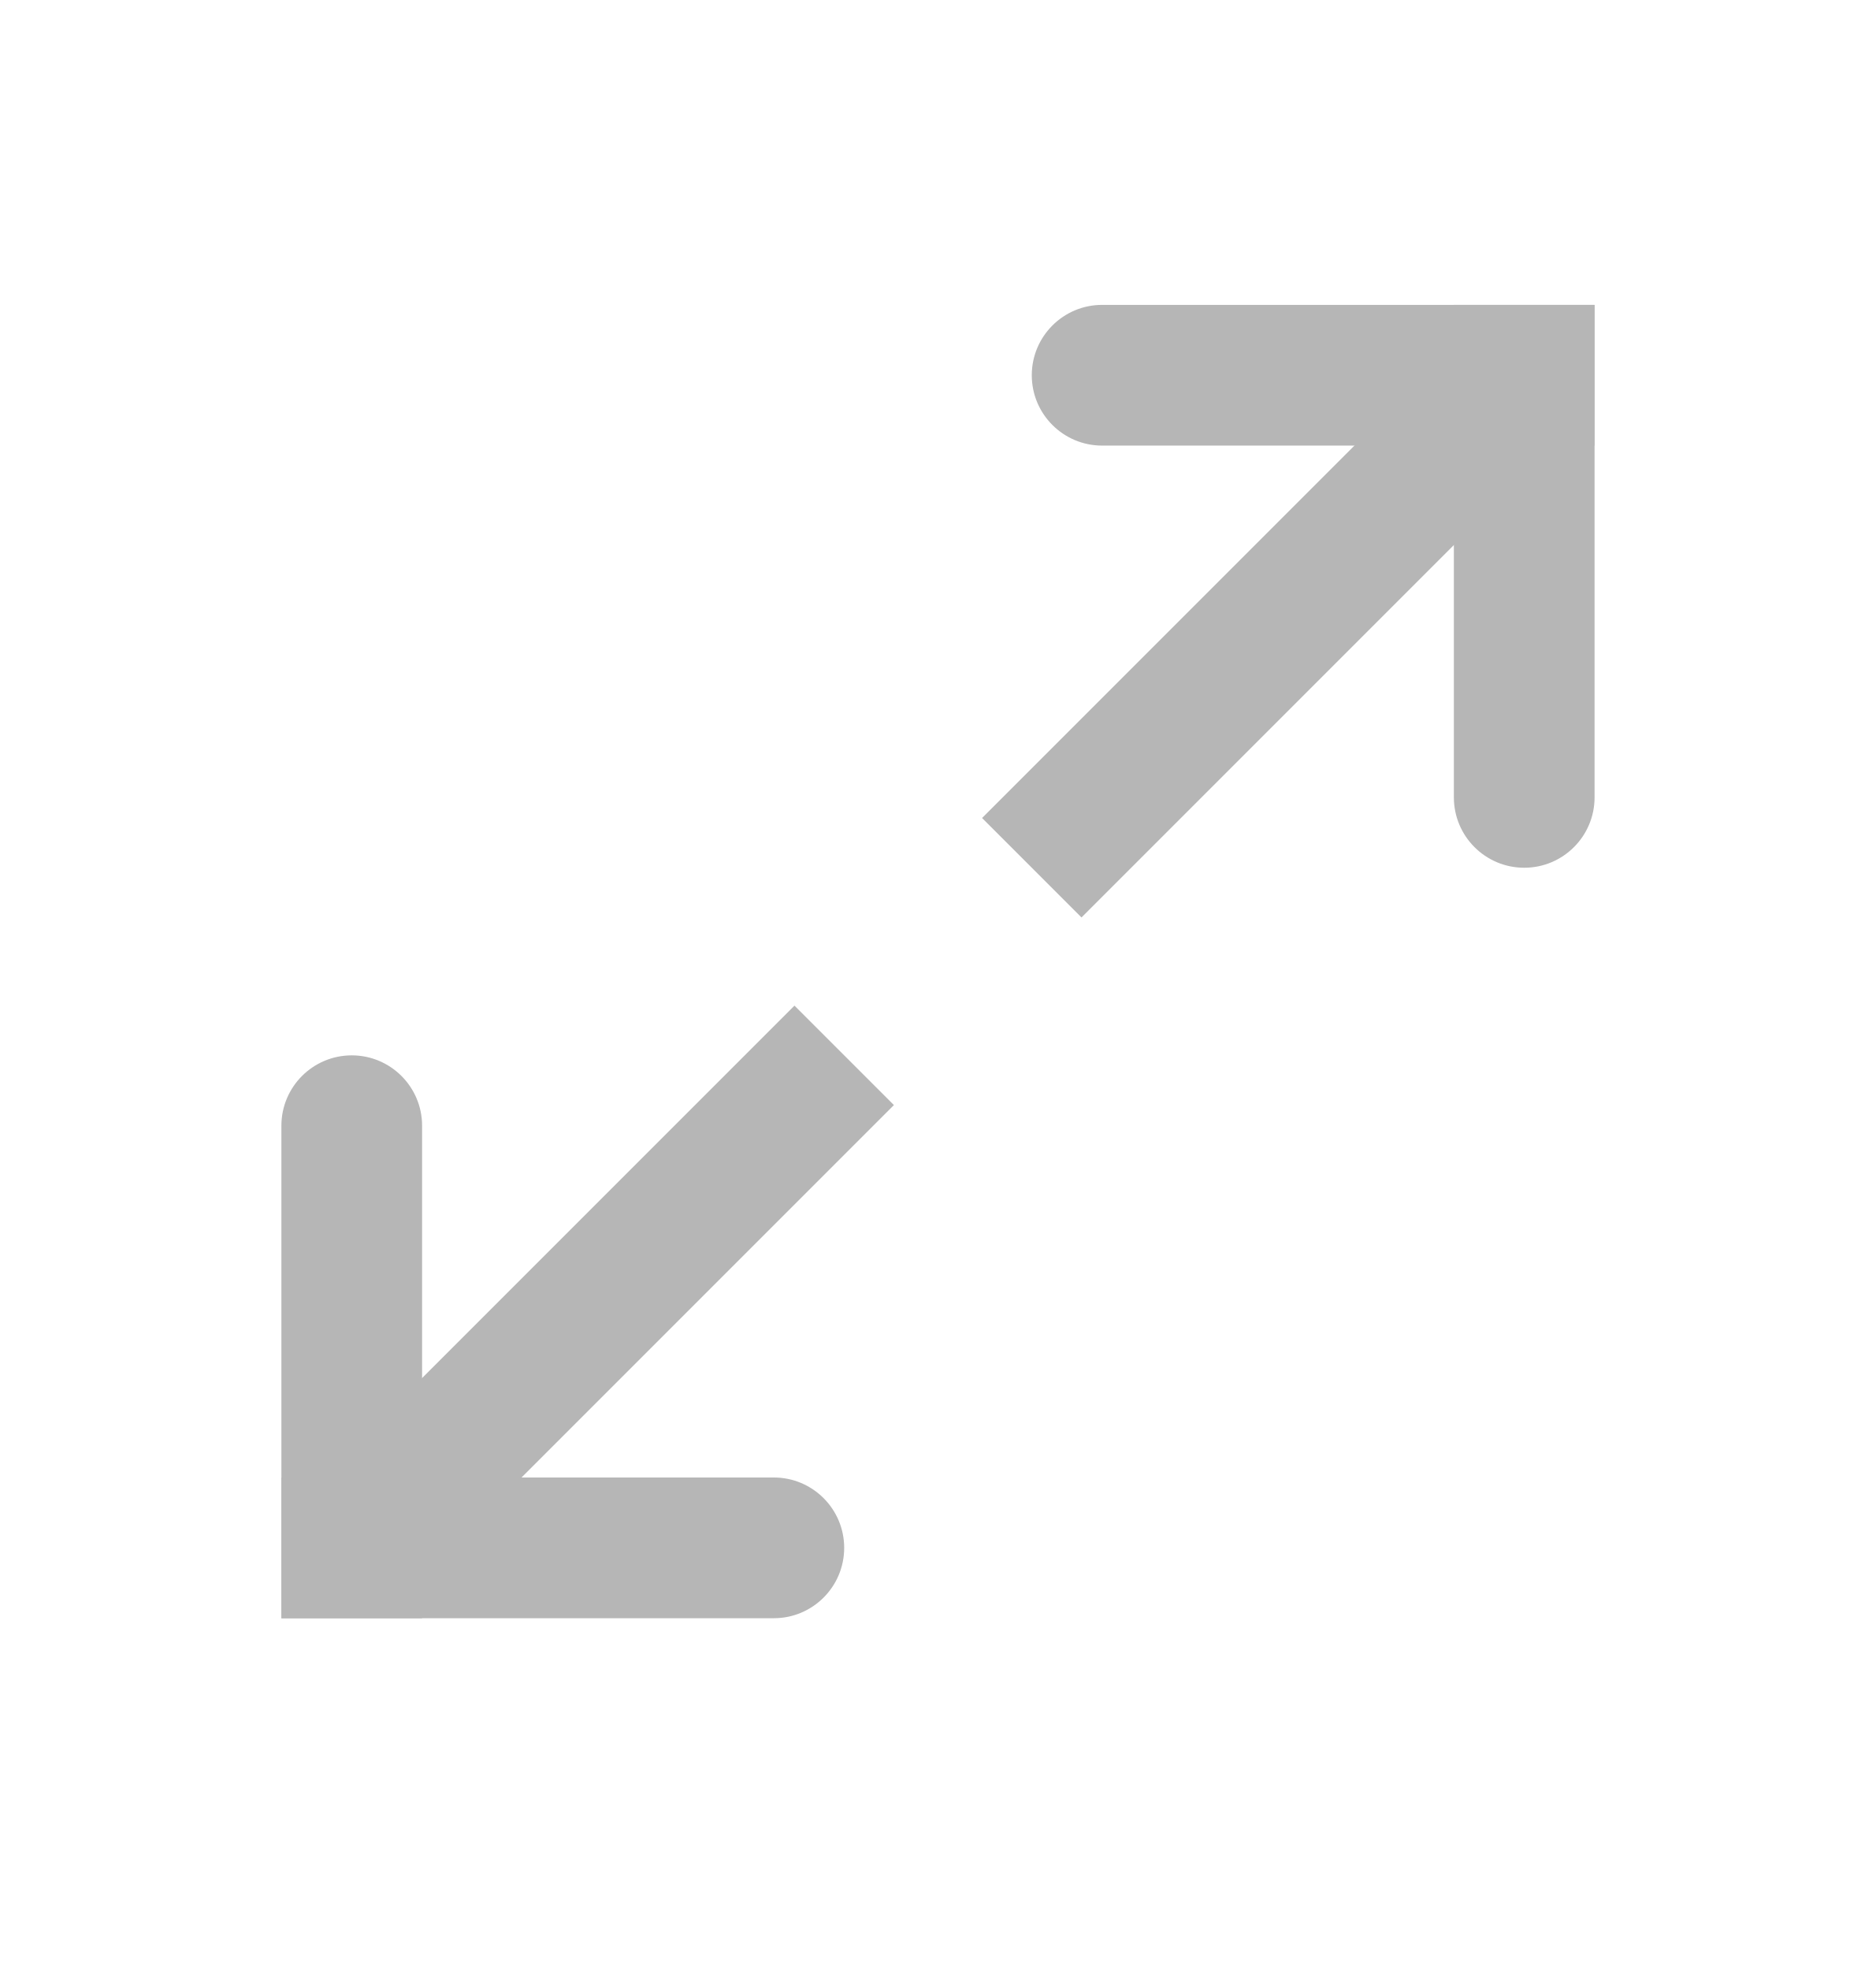
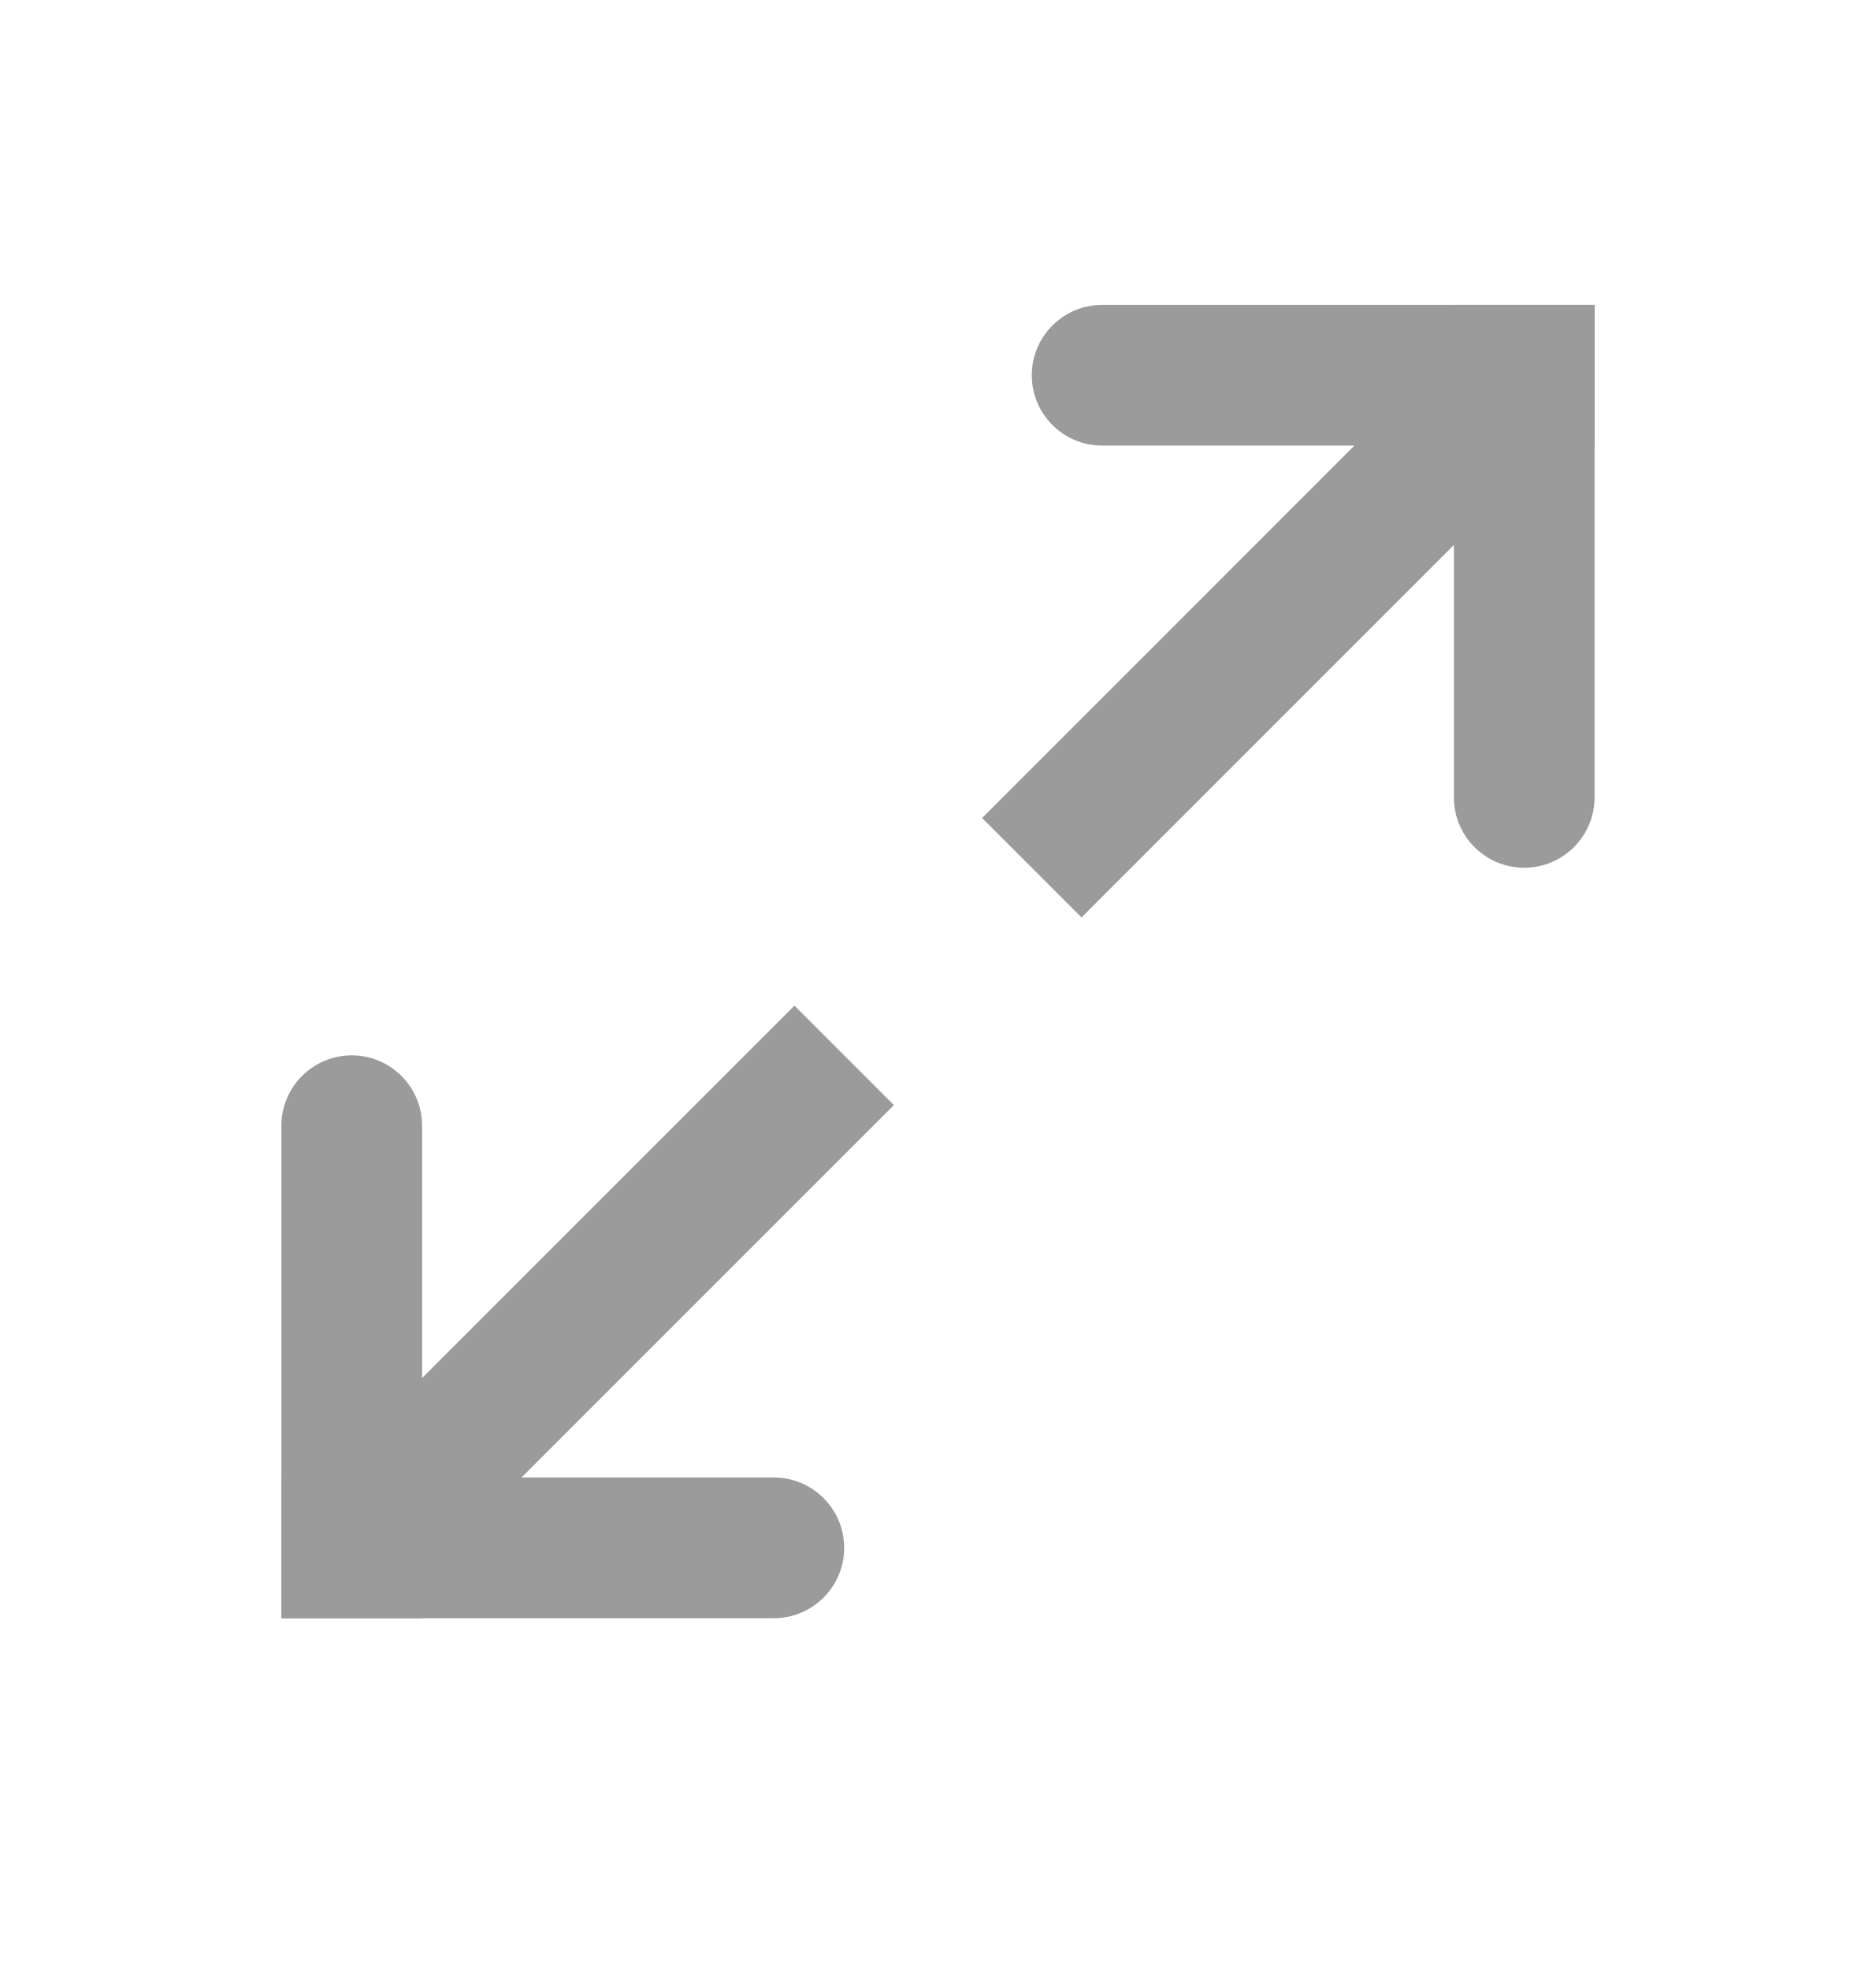
<svg xmlns="http://www.w3.org/2000/svg" width="20" height="21" viewBox="0 0 20 21" fill="none">
-   <path d="M11 4C11 3.586 11.336 3.25 11.75 3.25H17V4.75H11.75C11.336 4.75 11 4.414 11 4Z" fill="#b6b6b6" />
-   <path d="M16.25 9.25C15.836 9.25 15.5 8.914 15.5 8.5V3.25H17V8.5C17 8.914 16.664 9.25 16.25 9.25Z" fill="#b6b6b6" />
-   <path fill-rule="evenodd" clip-rule="evenodd" d="M16.53 4.78L11.53 9.78L10.47 8.72L15.47 3.72L16.53 4.78Z" fill="#b6b6b6" />
-   <path fill-rule="evenodd" clip-rule="evenodd" d="M3.47 15.72L8.47 10.72L9.53 11.78L4.53 16.78L3.47 15.72Z" fill="#b6b6b6" />
-   <path d="M9 16.5C9 16.914 8.664 17.25 8.25 17.25H3V15.75H8.25C8.664 15.75 9 16.086 9 16.5Z" fill="#b6b6b6" />
-   <path d="M3.75 11.25C4.164 11.25 4.5 11.586 4.5 12L4.5 17.25H3L3 12C3 11.586 3.336 11.25 3.75 11.25Z" fill="#b6b6b6" />
+   <path d="M11 4C11 3.586 11.336 3.25 11.75 3.25H17V4.75H11.75C11.336 4.75 11 4.414 11 4Z" fill="#9B9B9B" />
+   <path d="M16.25 9.25C15.836 9.25 15.5 8.914 15.5 8.5V3.25H17V8.5C17 8.914 16.664 9.25 16.25 9.25Z" fill="#9B9B9B" />
+   <path fill-rule="evenodd" clip-rule="evenodd" d="M16.53 4.78L11.53 9.78L10.47 8.72L15.47 3.72L16.53 4.78Z" fill="#9B9B9B" />
+   <path fill-rule="evenodd" clip-rule="evenodd" d="M3.47 15.72L8.47 10.72L9.53 11.78L4.53 16.78L3.47 15.72Z" fill="#9B9B9B" />
+   <path d="M9 16.5C9 16.914 8.664 17.25 8.25 17.25H3V15.75H8.25C8.664 15.75 9 16.086 9 16.5Z" fill="#9B9B9B" />
+   <path d="M3.75 11.25C4.164 11.25 4.5 11.586 4.5 12L4.5 17.25H3L3 12C3 11.586 3.336 11.25 3.75 11.25Z" fill="#9B9B9B" />
</svg>
